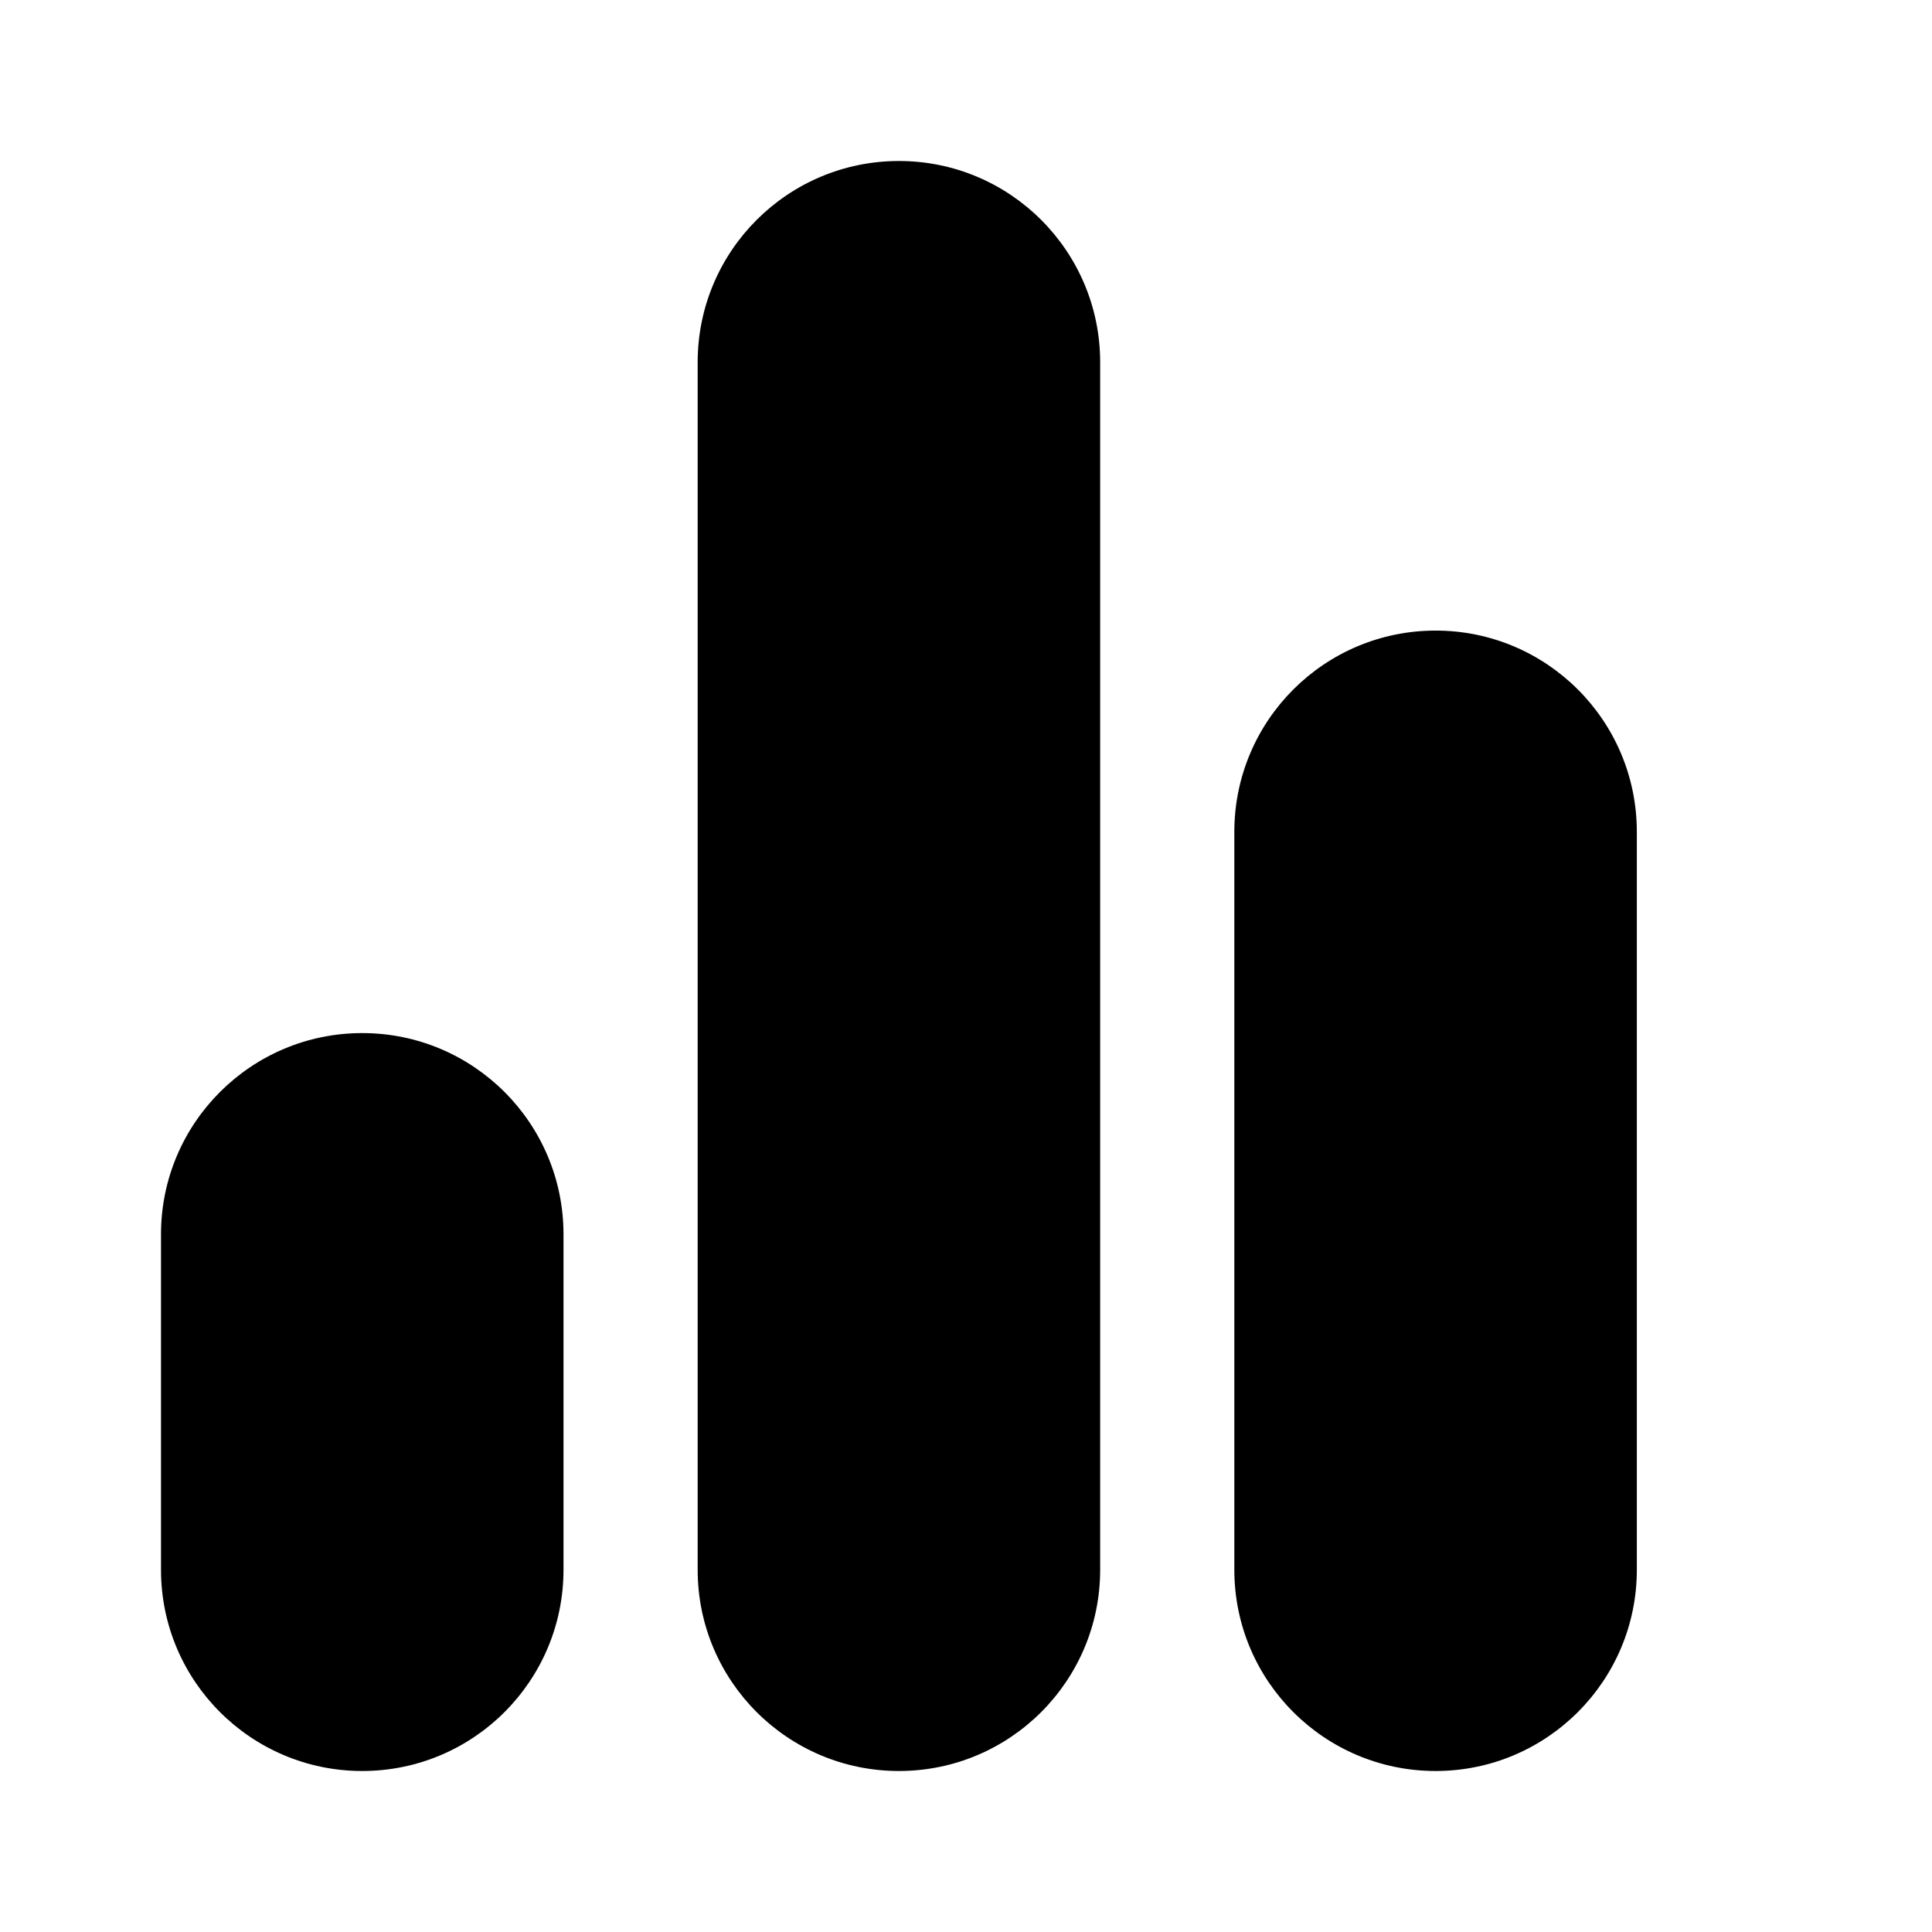
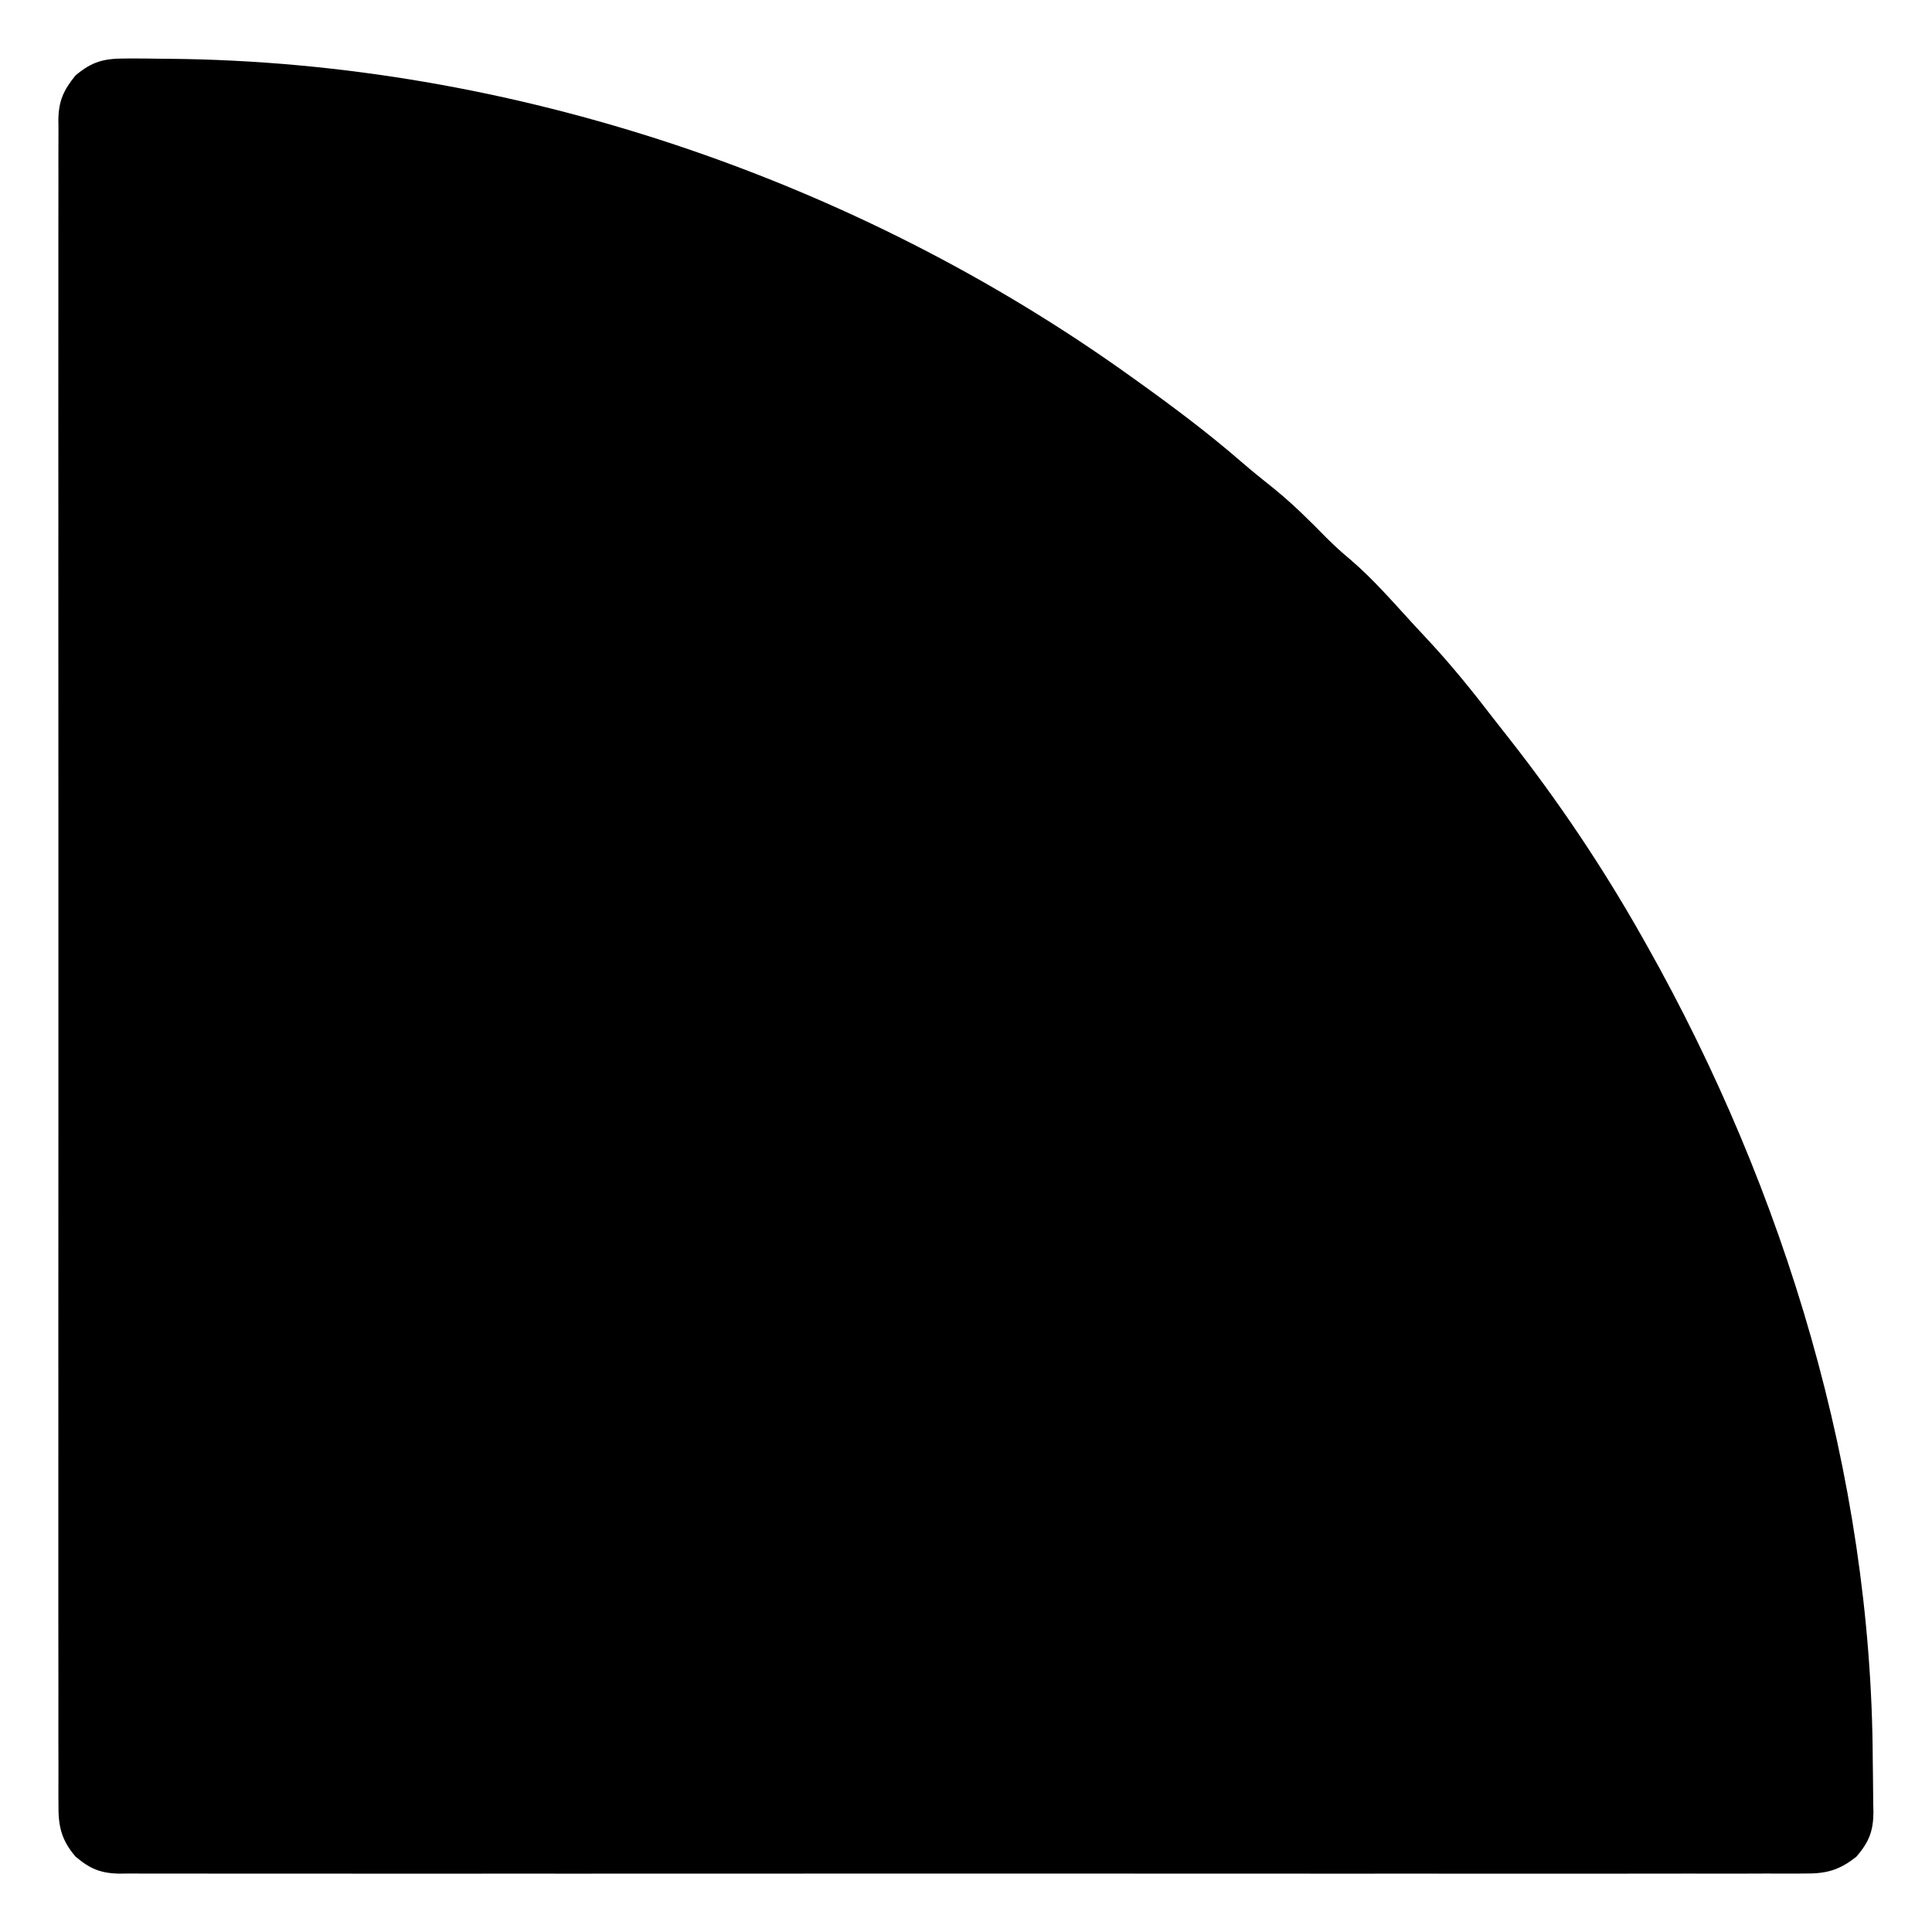
- <svg xmlns="http://www.w3.org/2000/svg" width="24px" height="24px" viewBox="-2.4 -2.4 28.80 28.80" id="meteor-icon-kit__solid-analytics" fill="none">
-   <g id="SVGRepo_bgCarrier" stroke-width="0" />
-   <g id="SVGRepo_tracerCarrier" stroke-linecap="round" stroke-linejoin="round" />
-   <g id="SVGRepo_iconCarrier">
-     <path fill-rule="evenodd" clip-rule="evenodd" d="M3 13C4.657 13 6 14.343 6 16V21C6 22.657 4.657 24 3 24C1.343 24 0 22.657 0 21V16C0 14.343 1.343 13 3 13zM11 0C12.657 0 14 1.343 14 3V21C14 22.657 12.657 24 11 24C9.343 24 8 22.657 8 21V3C8 1.343 9.343 0 11 0zM19 7C20.657 7 22 8.343 22 10V21C22 22.657 20.657 24 19 24C17.343 24 16 22.657 16 21V10C16 8.343 17.343 7 19 7z" fill="#000000" />
-   </g>
+ <svg xmlns="http://www.w3.org/2000/svg" version="1.1" width="24" height="24" viewBox="0 0 512 512">
+   <path d="M0 0 C0.706 -0.003 1.412 -0.006 2.14 -0.008 C4.449 -0.009 6.757 0.023 9.066 0.059 C9.864 0.065 10.661 0.072 11.483 0.079 C101.833 0.875 193.367 31.814 266.629 84.496 C267.392 85.043 268.155 85.589 268.941 86.152 C278.152 92.775 287.15 99.541 295.715 106.984 C298.51 109.394 301.367 111.699 304.254 113.996 C309.199 118.013 313.643 122.41 318.09 126.957 C320.144 129.012 322.209 130.894 324.441 132.746 C330.442 137.872 335.637 143.867 340.958 149.677 C342.419 151.268 343.89 152.847 345.367 154.422 C351.355 160.868 356.814 167.627 362.165 174.6 C363.647 176.519 365.148 178.423 366.652 180.324 C379.569 196.77 391.335 214.287 401.629 232.496 C402.077 233.286 402.524 234.076 402.985 234.89 C439.724 300.108 462.547 375.299 462.924 450.528 C462.936 452.144 462.956 453.761 462.986 455.377 C463.028 457.749 463.044 460.12 463.055 462.492 C463.072 463.208 463.09 463.924 463.108 464.661 C463.086 469.774 461.934 472.626 458.629 476.496 C454.036 480.202 450.482 481.074 444.723 480.999 C443.942 481.005 443.16 481.011 442.354 481.017 C439.731 481.032 437.108 481.018 434.484 481.004 C432.586 481.009 430.688 481.015 428.789 481.023 C423.57 481.04 418.35 481.031 413.131 481.019 C407.503 481.01 401.875 481.024 396.247 481.035 C385.221 481.053 374.195 481.049 363.168 481.037 C354.209 481.028 345.249 481.027 336.29 481.031 C335.015 481.032 333.741 481.033 332.429 481.033 C329.84 481.034 327.252 481.036 324.664 481.037 C301.075 481.048 277.486 481.037 253.896 481.016 C232.359 480.997 210.822 480.998 189.285 481.018 C165.092 481.039 140.898 481.047 116.705 481.035 C114.126 481.034 111.547 481.033 108.968 481.031 C107.699 481.031 106.431 481.03 105.123 481.029 C96.172 481.026 87.221 481.032 78.27 481.041 C67.365 481.052 56.46 481.049 45.555 481.028 C39.988 481.018 34.422 481.014 28.856 481.027 C23.764 481.039 18.671 481.032 13.579 481.011 C11.734 481.006 9.888 481.009 8.043 481.018 C5.54 481.03 3.038 481.018 0.534 480.999 C-0.186 481.009 -0.907 481.018 -1.649 481.028 C-6.695 480.953 -9.544 479.75 -13.371 476.496 C-17.199 471.995 -17.949 468.336 -17.874 462.591 C-17.88 461.809 -17.886 461.027 -17.892 460.222 C-17.907 457.598 -17.893 454.975 -17.879 452.352 C-17.884 450.453 -17.89 448.555 -17.898 446.657 C-17.915 441.437 -17.906 436.218 -17.894 430.998 C-17.885 425.37 -17.899 419.742 -17.91 414.114 C-17.928 403.088 -17.924 392.062 -17.912 381.035 C-17.903 372.076 -17.902 363.116 -17.906 354.157 C-17.907 352.883 -17.908 351.608 -17.908 350.296 C-17.909 347.708 -17.911 345.119 -17.912 342.531 C-17.923 318.942 -17.912 295.353 -17.891 271.764 C-17.872 250.227 -17.873 228.689 -17.893 207.152 C-17.914 182.959 -17.922 158.765 -17.91 134.572 C-17.909 131.993 -17.908 129.414 -17.906 126.835 C-17.906 125.567 -17.905 124.298 -17.904 122.99 C-17.901 114.039 -17.907 105.088 -17.916 96.137 C-17.927 85.232 -17.924 74.327 -17.903 63.422 C-17.893 57.856 -17.889 52.29 -17.902 46.723 C-17.914 41.631 -17.907 36.538 -17.886 31.446 C-17.881 29.601 -17.884 27.756 -17.893 25.911 C-17.905 23.407 -17.893 20.905 -17.874 18.402 C-17.884 17.681 -17.893 16.961 -17.903 16.218 C-17.828 11.195 -16.504 8.374 -13.371 4.496 C-8.897 0.736 -5.789 -0.008 0 0 Z " fill="#000000" transform="translate(33.37109,15.50391)" />
</svg>
